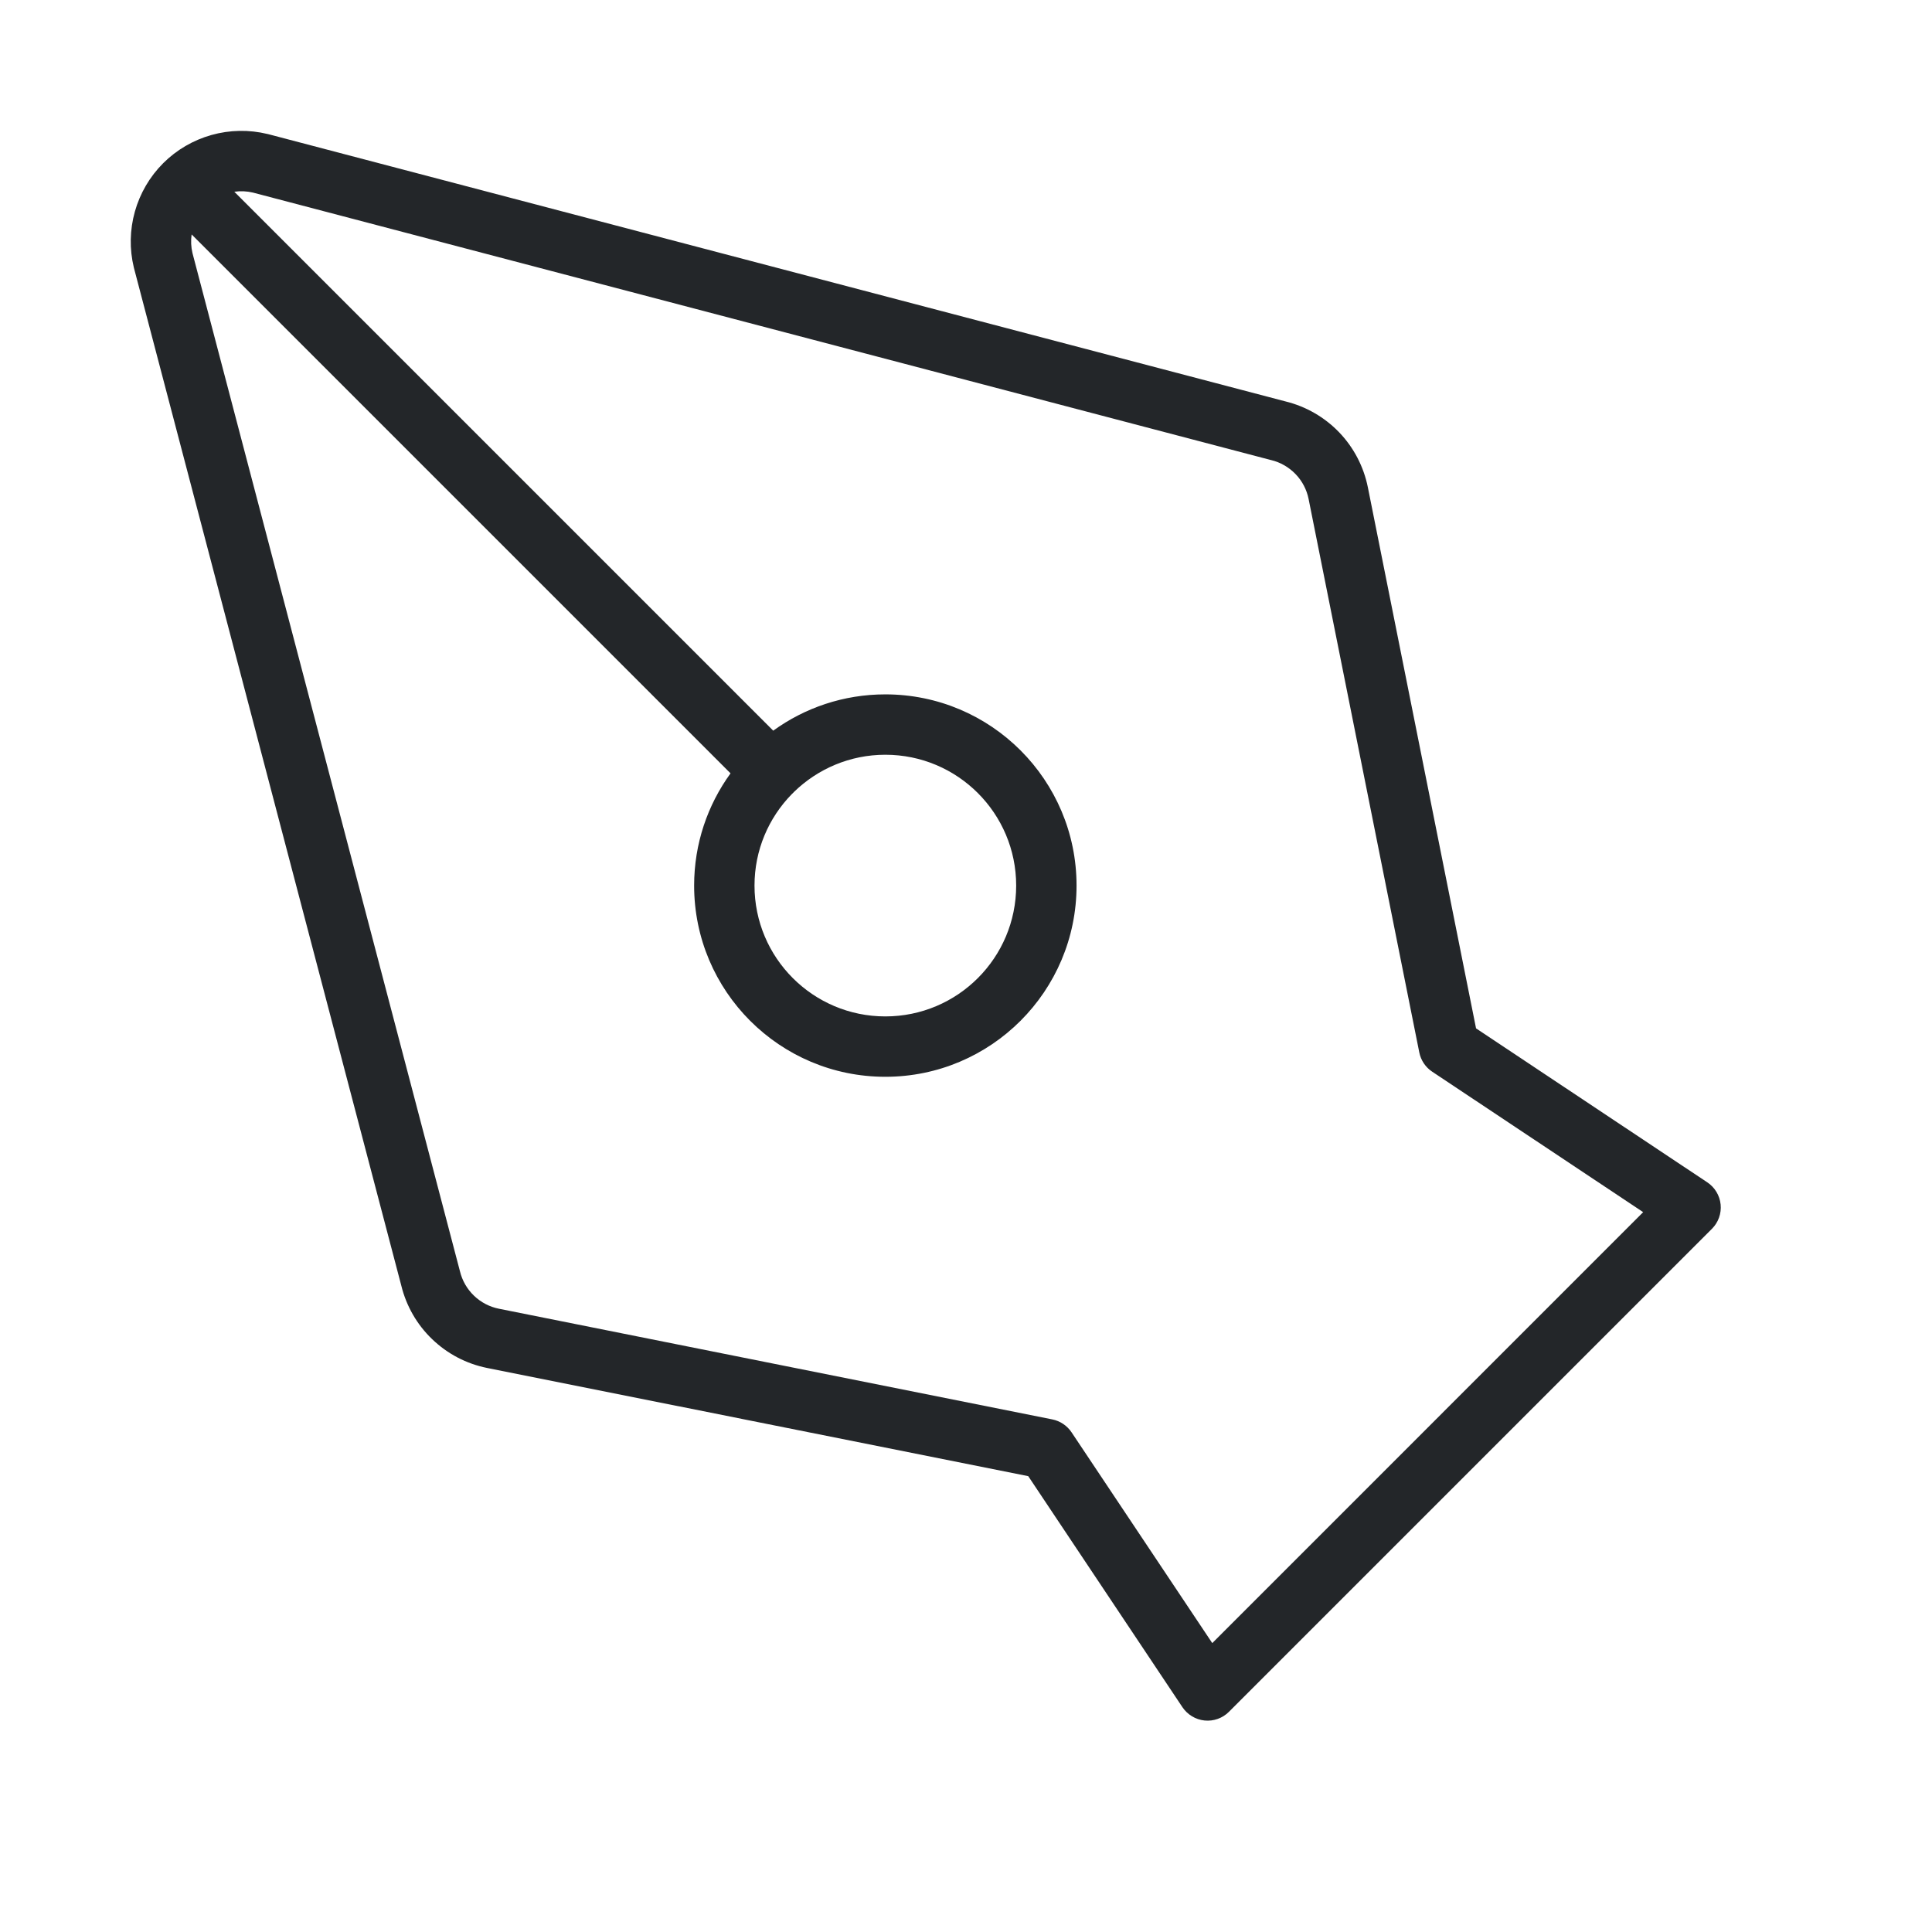
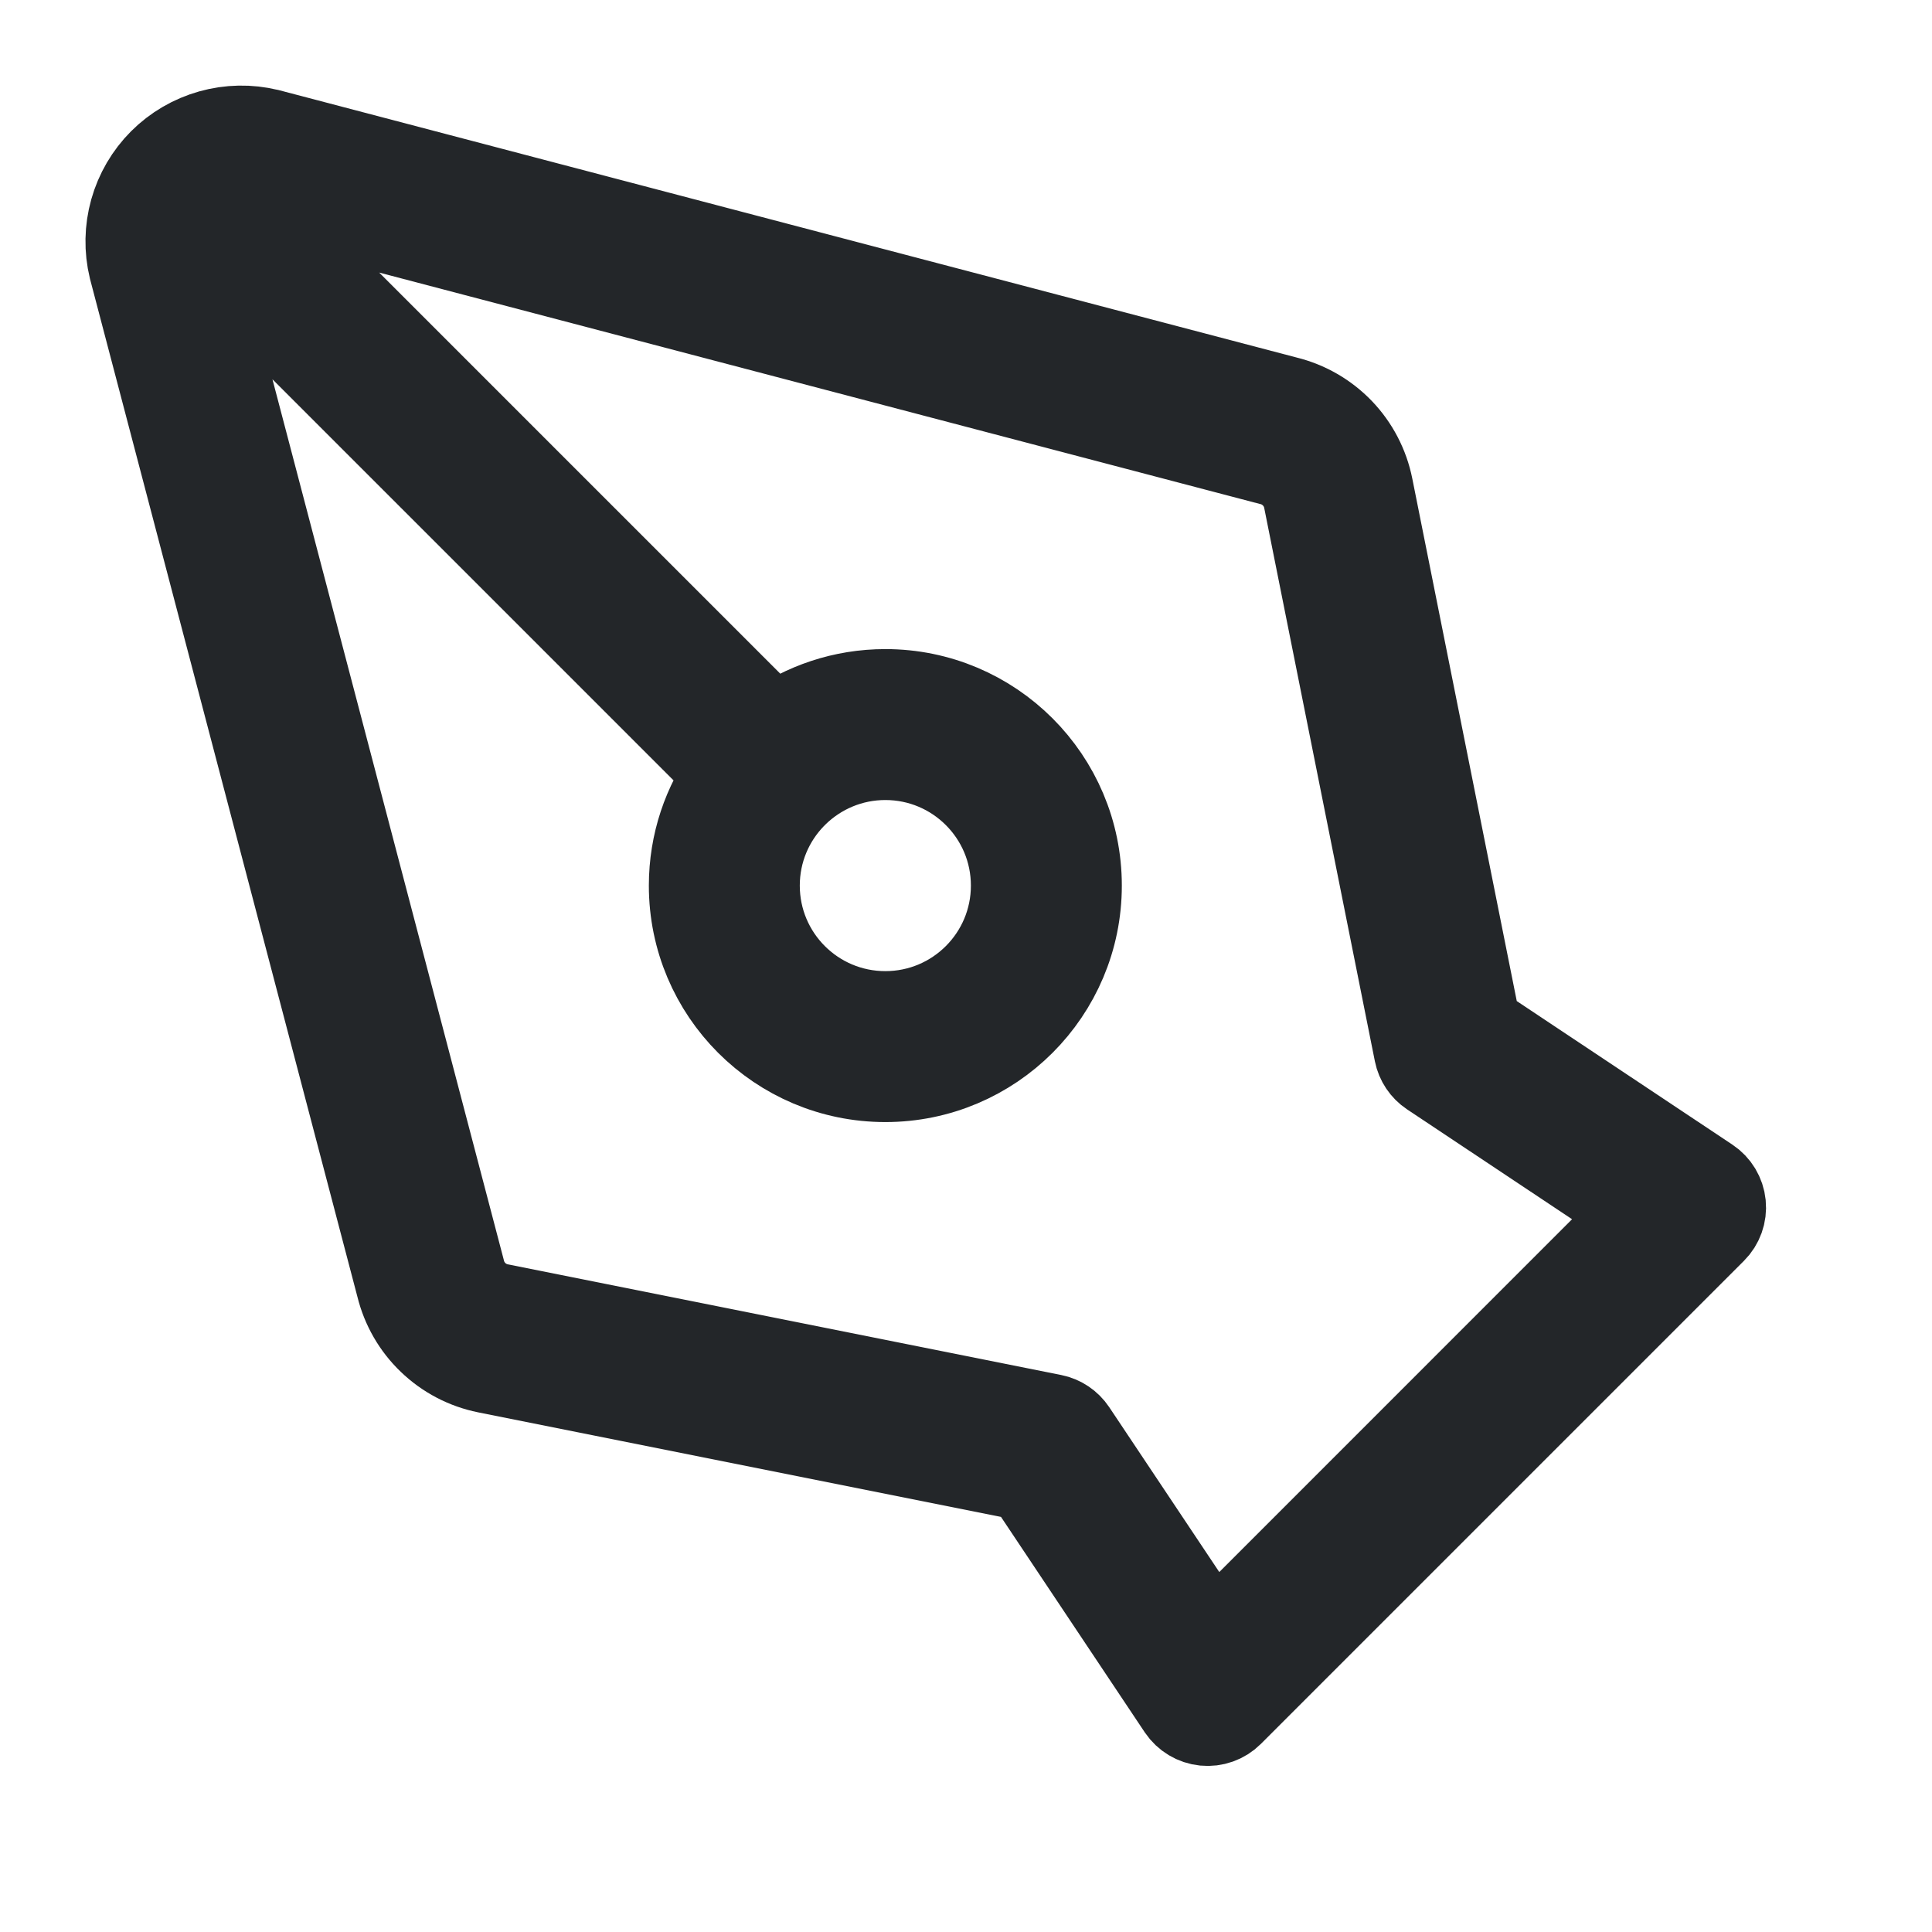
<svg xmlns="http://www.w3.org/2000/svg" width="32" height="32" viewBox="0 0 32 32" fill="none">
-   <path fill-rule="evenodd" clip-rule="evenodd" d="M4.429 2.219C4.124 2.145 3.805 2.151 3.502 2.236C3.2 2.321 2.924 2.482 2.702 2.704C2.48 2.926 2.319 3.202 2.234 3.504C2.149 3.807 2.143 4.126 2.217 4.432L6.647 21.295C6.73 21.633 6.907 21.941 7.158 22.181C7.41 22.424 7.726 22.589 8.069 22.658L17.031 24.45L19.585 28.277C19.669 28.401 19.803 28.482 19.952 28.497C20.101 28.512 20.249 28.459 20.355 28.353L28.355 20.353C28.461 20.247 28.514 20.099 28.499 19.95C28.484 19.801 28.403 19.666 28.278 19.583L24.448 17.033L22.656 8.071C22.587 7.728 22.422 7.412 22.18 7.16C21.938 6.909 21.631 6.732 21.293 6.649L4.439 2.221L4.429 2.219ZM12.807 12.102L3.881 3.176C3.984 3.161 4.089 3.166 4.19 3.19L21.044 7.618L21.053 7.62C21.208 7.657 21.348 7.738 21.459 7.853C21.569 7.967 21.644 8.111 21.675 8.267L23.508 17.432C23.534 17.562 23.611 17.677 23.721 17.75L27.216 20.077L20.079 27.215L17.748 23.723C17.674 23.613 17.56 23.536 17.43 23.51L8.265 21.677C8.109 21.646 7.965 21.571 7.851 21.461C7.736 21.351 7.655 21.21 7.618 21.055L3.188 4.192C3.164 4.091 3.159 3.986 3.174 3.883L12.1 12.809C11.721 13.331 11.497 13.973 11.497 14.668C11.497 16.417 12.915 17.835 14.664 17.835C16.413 17.835 17.831 16.417 17.831 14.668C17.831 12.919 16.413 11.501 14.664 11.501C13.97 11.501 13.329 11.724 12.807 12.102ZM13.113 13.155C13.12 13.149 13.127 13.142 13.133 13.136C13.14 13.129 13.146 13.123 13.152 13.116C13.543 12.736 14.076 12.501 14.664 12.501C15.861 12.501 16.831 13.471 16.831 14.668C16.831 15.865 15.861 16.835 14.664 16.835C13.467 16.835 12.497 15.865 12.497 14.668C12.497 14.079 12.732 13.545 13.113 13.155Z" fill="#232629" />
+   <path fill-rule="evenodd" clip-rule="evenodd" d="M4.429 2.219C4.124 2.145 3.805 2.151 3.502 2.236C3.2 2.321 2.924 2.482 2.702 2.704C2.48 2.926 2.319 3.202 2.234 3.504C2.149 3.807 2.143 4.126 2.217 4.432L6.647 21.295C6.73 21.633 6.907 21.941 7.158 22.181C7.41 22.424 7.726 22.589 8.069 22.658L17.031 24.45L19.585 28.277C19.669 28.401 19.803 28.482 19.952 28.497C20.101 28.512 20.249 28.459 20.355 28.353L28.355 20.353C28.461 20.247 28.514 20.099 28.499 19.95C28.484 19.801 28.403 19.666 28.278 19.583L24.448 17.033L22.656 8.071C22.587 7.728 22.422 7.412 22.18 7.16C21.938 6.909 21.631 6.732 21.293 6.649L4.439 2.221L4.429 2.219ZM12.807 12.102L3.881 3.176C3.984 3.161 4.089 3.166 4.19 3.19L21.044 7.618L21.053 7.62C21.208 7.657 21.348 7.738 21.459 7.853C21.569 7.967 21.644 8.111 21.675 8.267L23.508 17.432C23.534 17.562 23.611 17.677 23.721 17.75L27.216 20.077L20.079 27.215L17.748 23.723C17.674 23.613 17.56 23.536 17.43 23.51L8.265 21.677C8.109 21.646 7.965 21.571 7.851 21.461C7.736 21.351 7.655 21.21 7.618 21.055L3.188 4.192C3.164 4.091 3.159 3.986 3.174 3.883L12.1 12.809C11.721 13.331 11.497 13.973 11.497 14.668C11.497 16.417 12.915 17.835 14.664 17.835C16.413 17.835 17.831 16.417 17.831 14.668C17.831 12.919 16.413 11.501 14.664 11.501C13.97 11.501 13.329 11.724 12.807 12.102ZM13.113 13.155C13.12 13.149 13.127 13.142 13.133 13.136C13.14 13.129 13.146 13.123 13.152 13.116C13.543 12.736 14.076 12.501 14.664 12.501C15.861 12.501 16.831 13.471 16.831 14.668C16.831 15.865 15.861 16.835 14.664 16.835C13.467 16.835 12.497 15.865 12.497 14.668C12.497 14.079 12.732 13.545 13.113 13.155Z" stroke="#232629" stroke-width="1.5" />
</svg>
